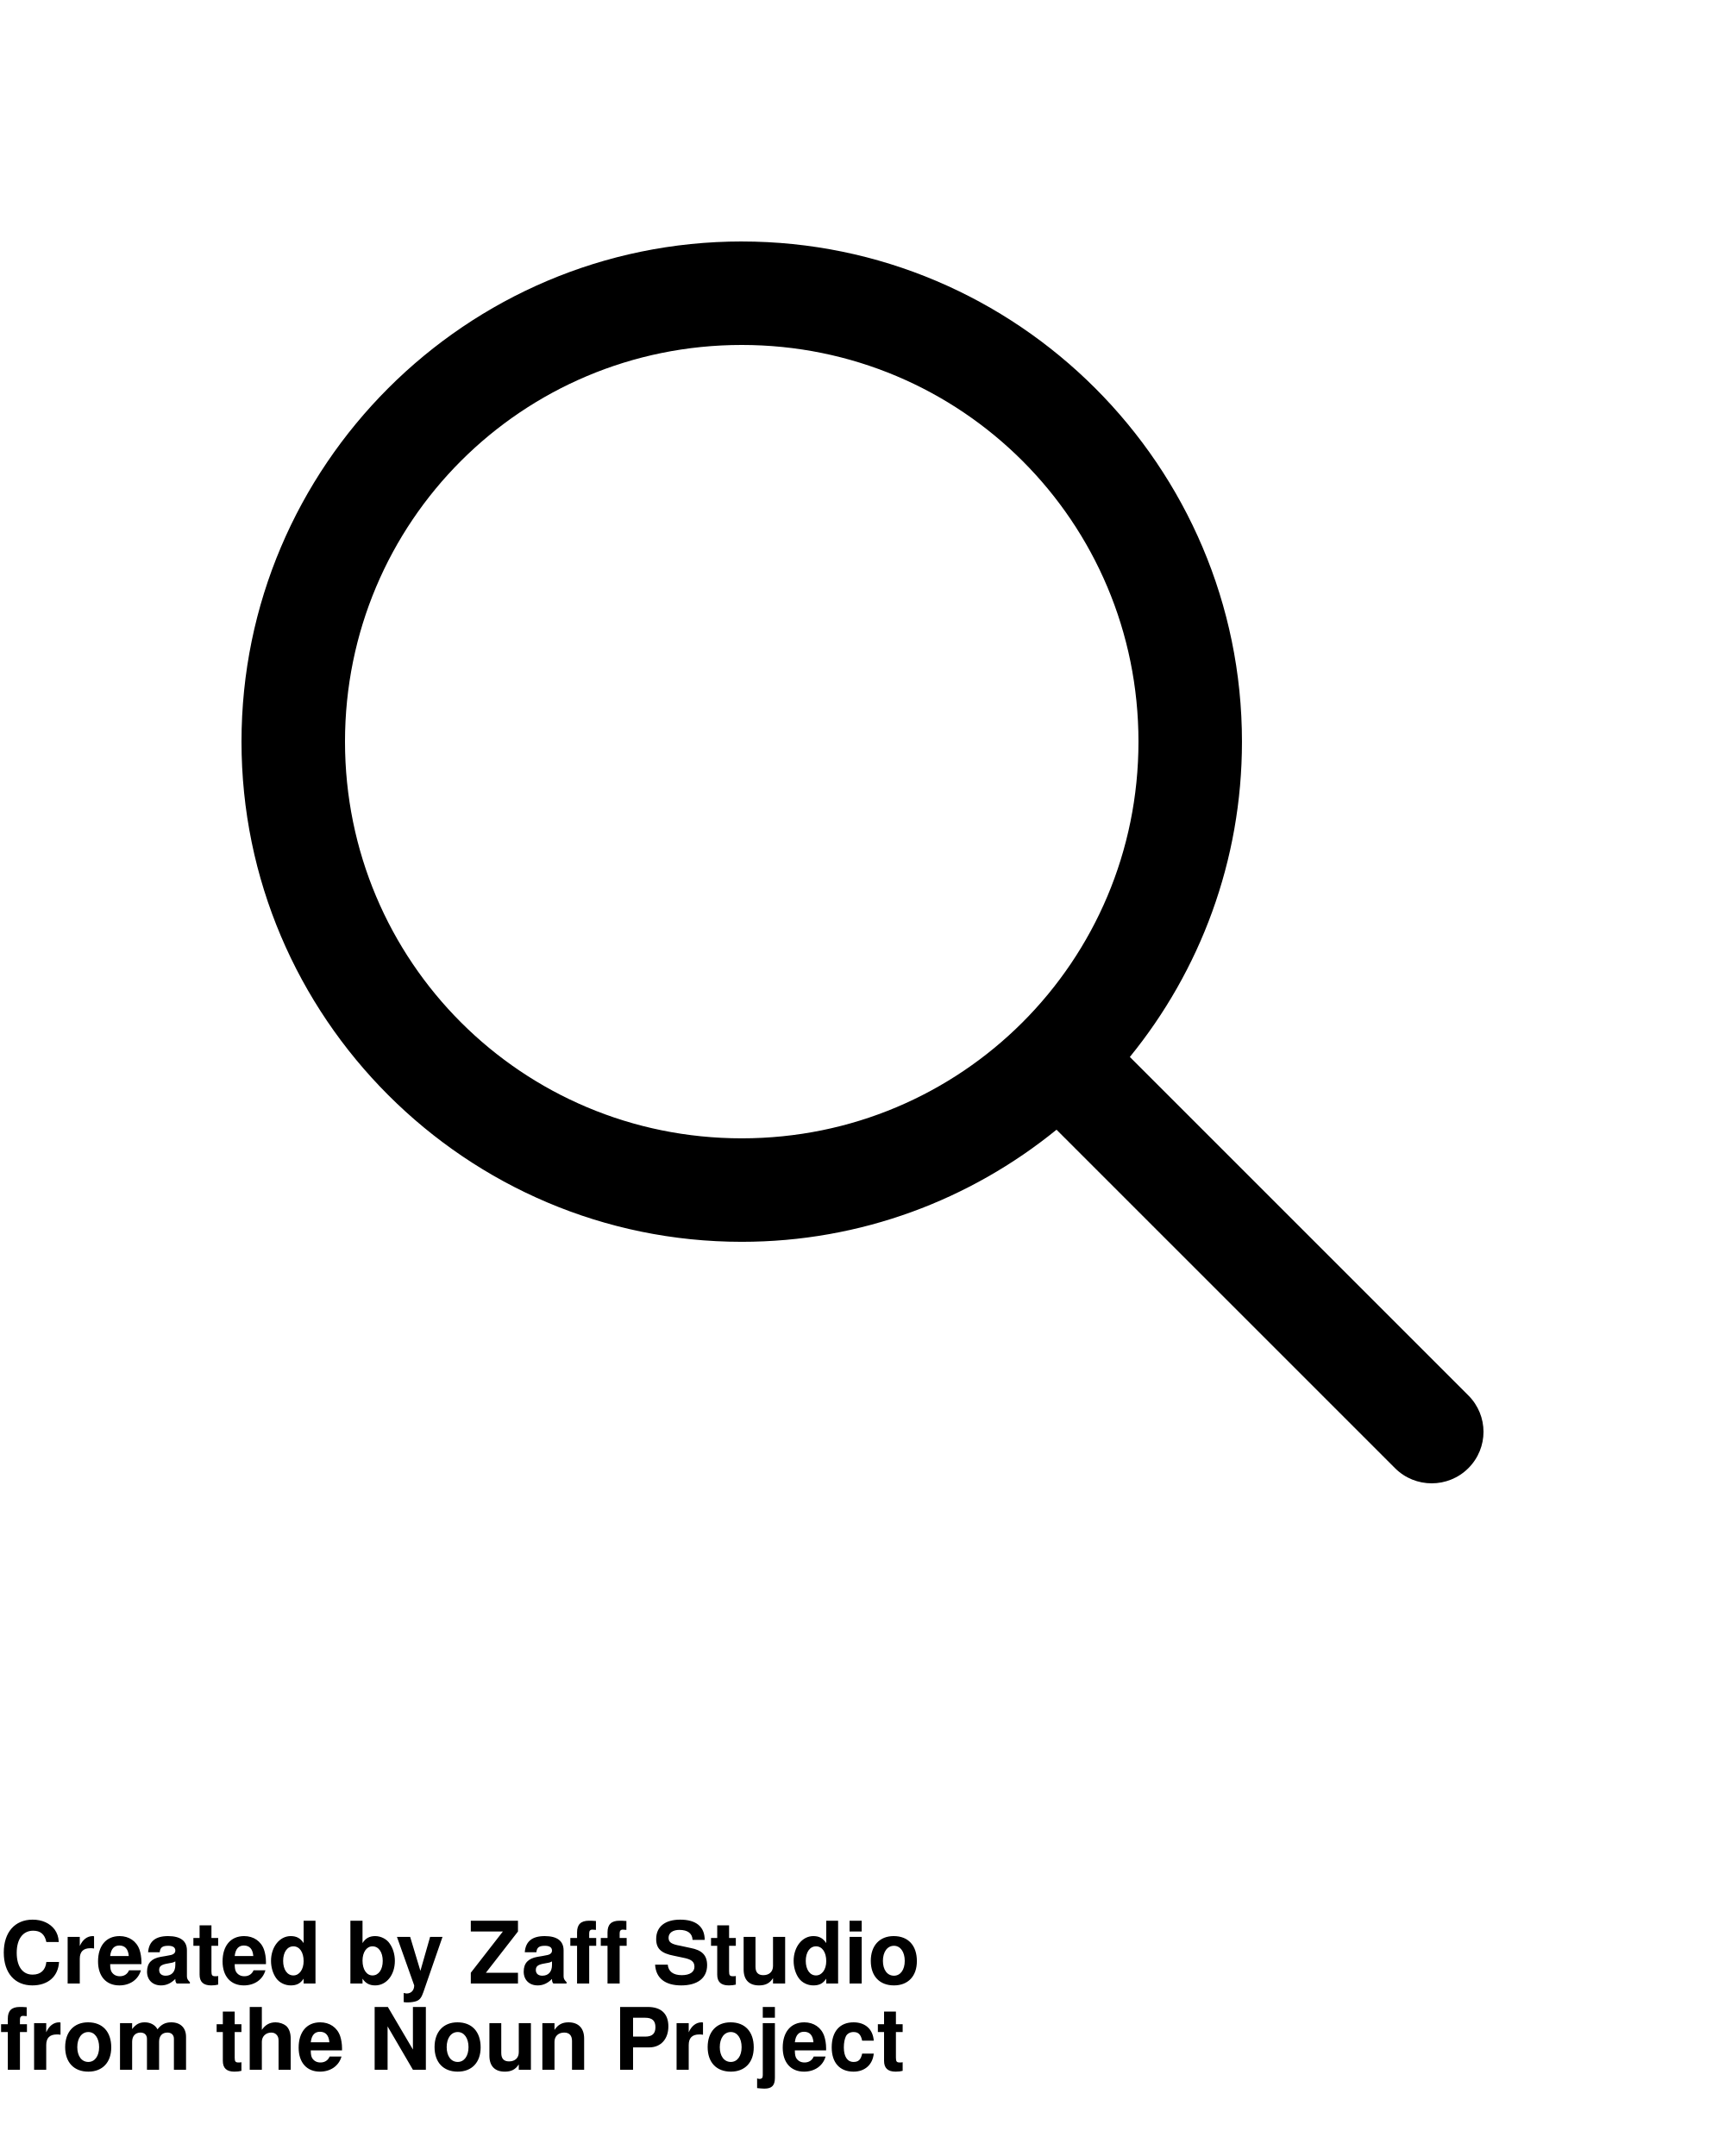
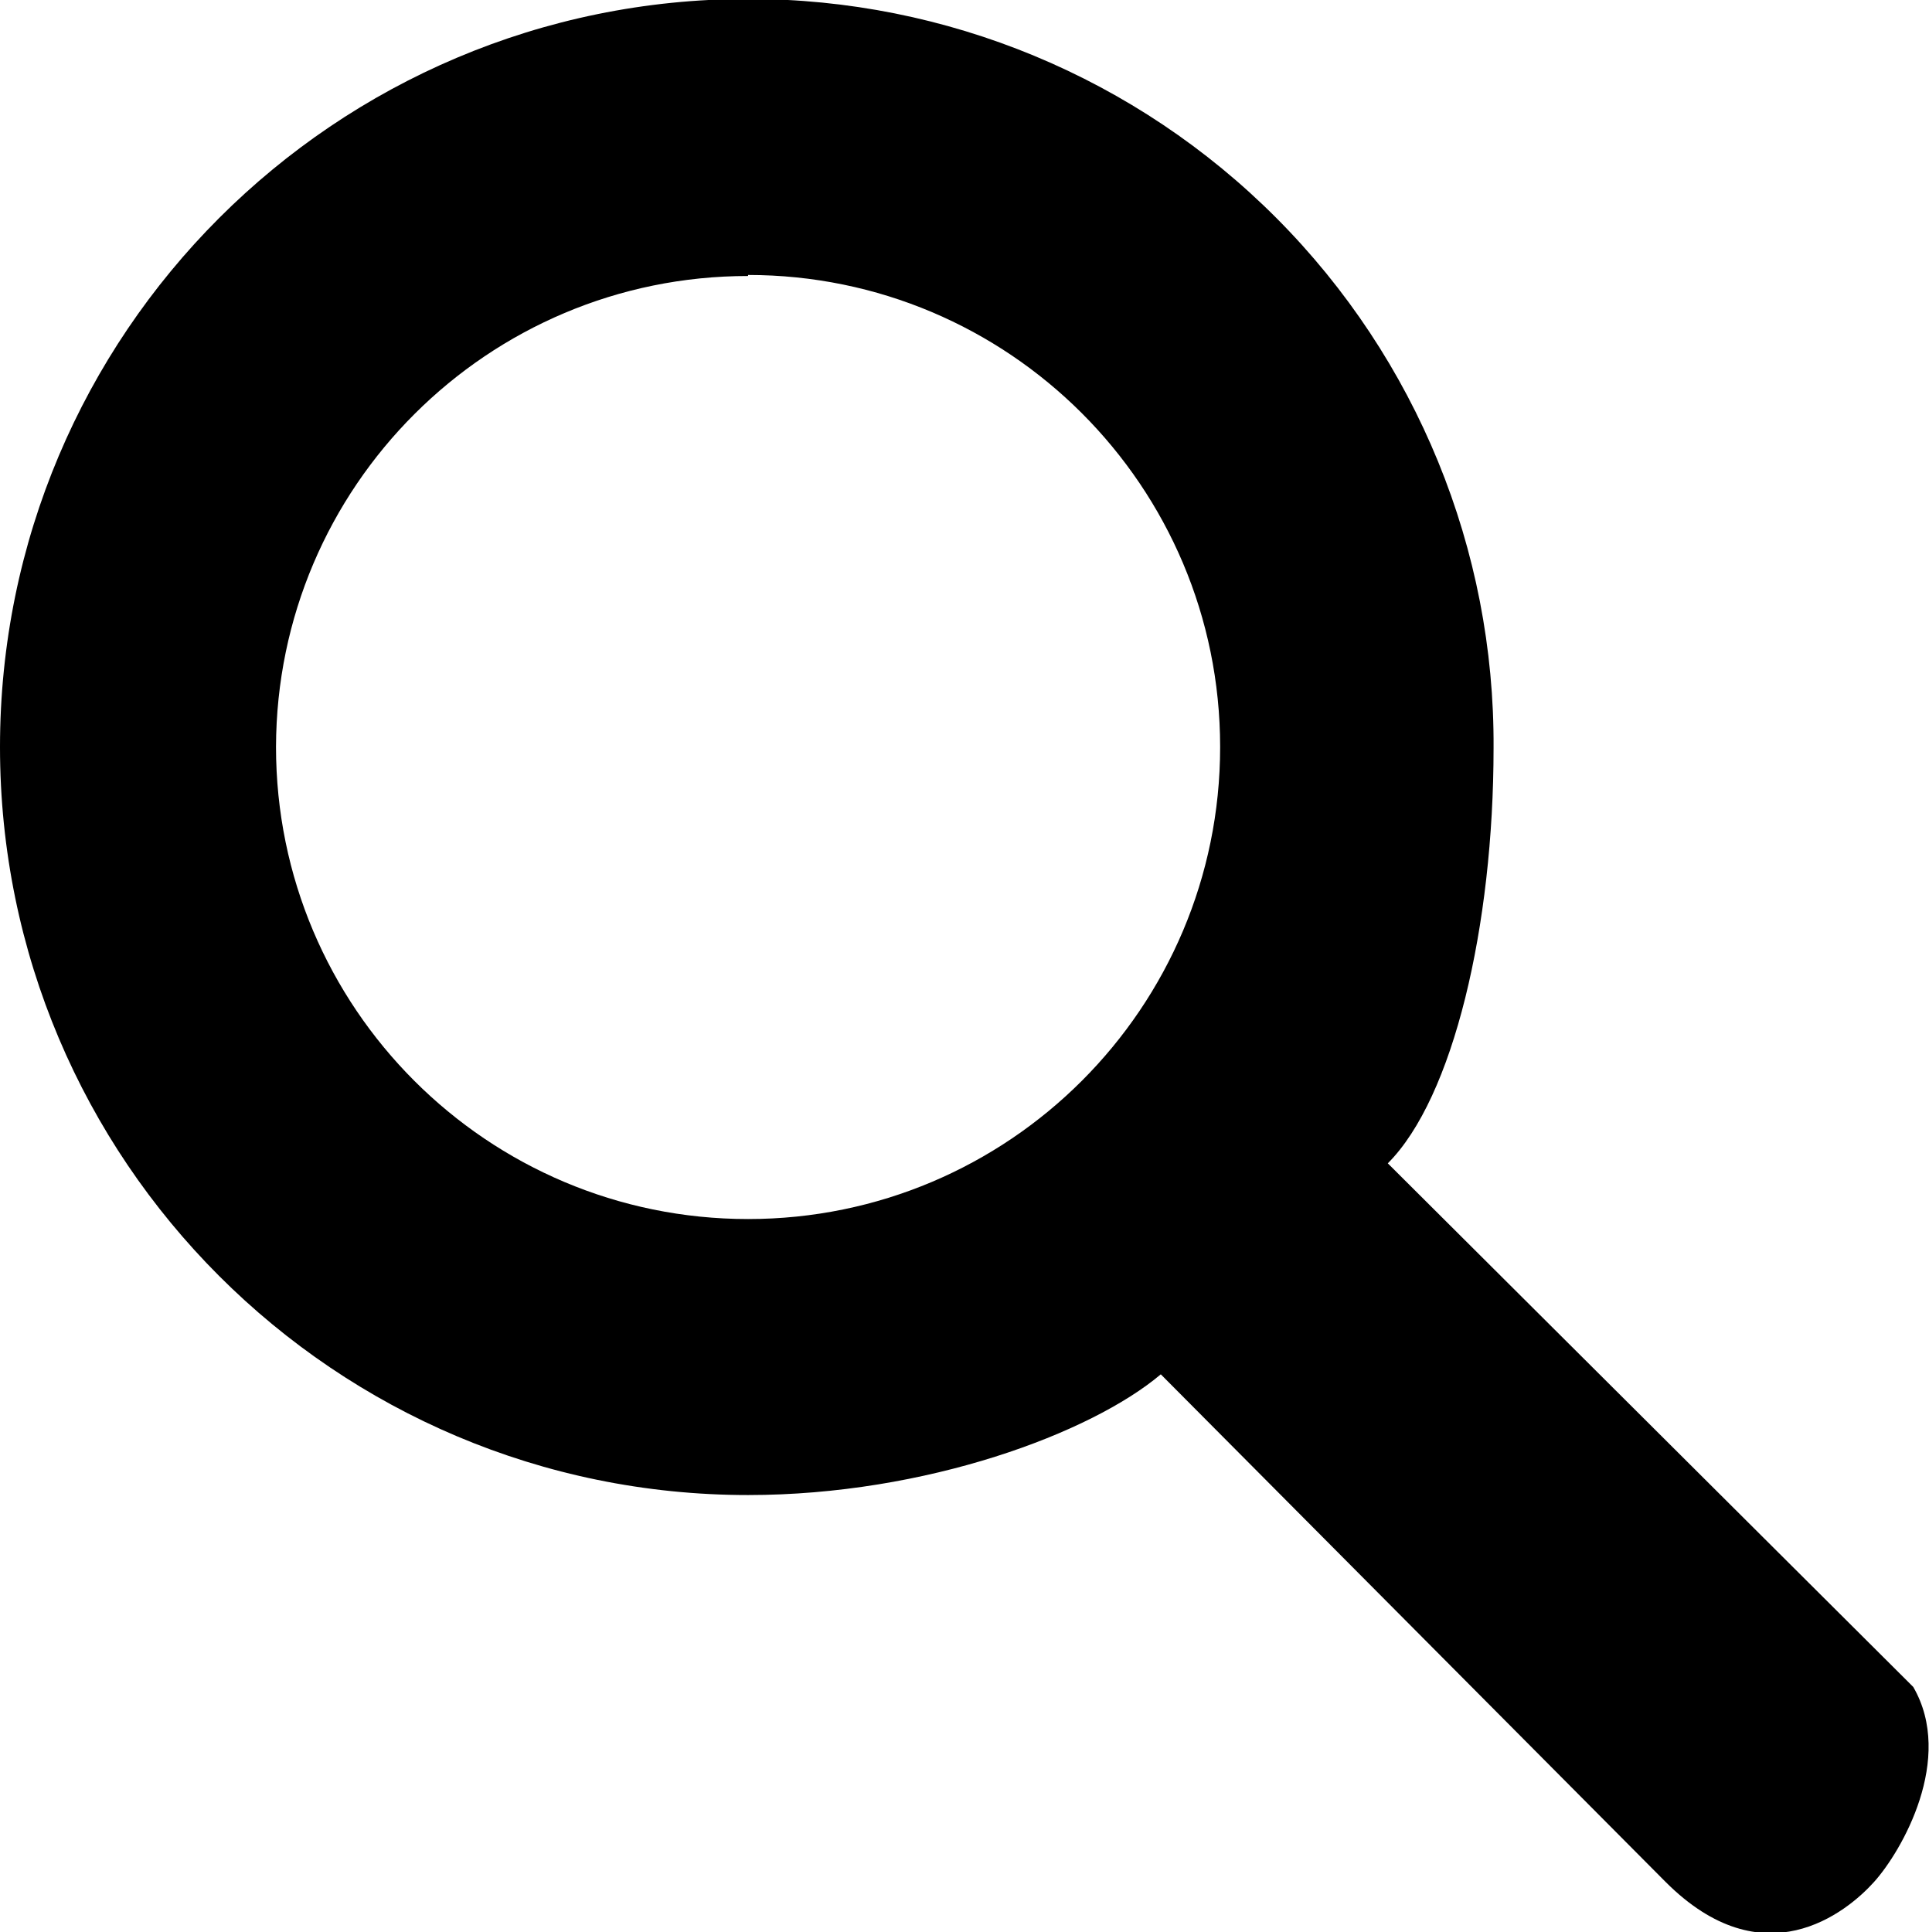
- <svg xmlns="http://www.w3.org/2000/svg" version="1.1" x="0px" y="0px" viewBox="0 0 100 125">
-   <g transform="translate(0,-952.3622)">
-     <path style="text-indent:0;text-transform:none;direction:ltr;block-progression:tb;baseline-shift:baseline;color:#000000;enable-background:accumulate;" d="m 42.999,966.362 c -15.98,0 -28.999,13.019 -28.999,28.999 0,15.98 13.019,28.999 28.999,28.999 6.911,0 13.259,-2.443 18.249,-6.5 l 19.624,19.624 c 1.171,1.171 3.078,1.171 4.25,0 1.171,-1.171 1.171,-3.047 0,-4.218 l -19.624,-19.624 c 4.065,-4.992 6.5,-11.361 6.5,-18.28 0,-15.98 -13.019,-28.999 -28.999,-28.999 z m 0,6 c 12.737,0 22.999,10.261 22.999,22.999 0,12.737 -10.262,22.999 -22.999,22.999 -12.737,0 -22.999,-10.262 -22.999,-22.999 0,-12.737 10.262,-22.999 22.999,-22.999 z" fill="#000000" fill-opacity="1" stroke="none" marker="none" visibility="visible" display="inline" overflow="visible" />
-   </g>
-   <text x="0" y="115" fill="#000000" font-size="5px" font-weight="bold" font-family="'Helvetica Neue', Helvetica, Arial-Unicode, Arial, Sans-serif">Created by Zaff Studio</text>
-   <text x="0" y="120" fill="#000000" font-size="5px" font-weight="bold" font-family="'Helvetica Neue', Helvetica, Arial-Unicode, Arial, Sans-serif">from the Noun Project</text>
+ <svg xmlns="http://www.w3.org/2000/svg" id="Layer_1" data-name="Layer 1" viewBox="0 0 74.78 74.9">
+   <path d="M43,14a29,29,0,0,0,0,58c6.9,0,13.3-2.4,16-4.68L78.57,87c3.79,3.79,7,1.2,8.08,0s3.13-4.78,1.52-7.56L67.8,59.14c2.54-2.54,4.1-9.2,4.1-16.1A28.87,28.87,0,0,0,43,14Zm0,10.7A18.3,18.3,0,1,1,24.7,43,18.3,18.3,0,0,1,43,24.74Z" transform="translate(-14 -14.04)" />
</svg>
